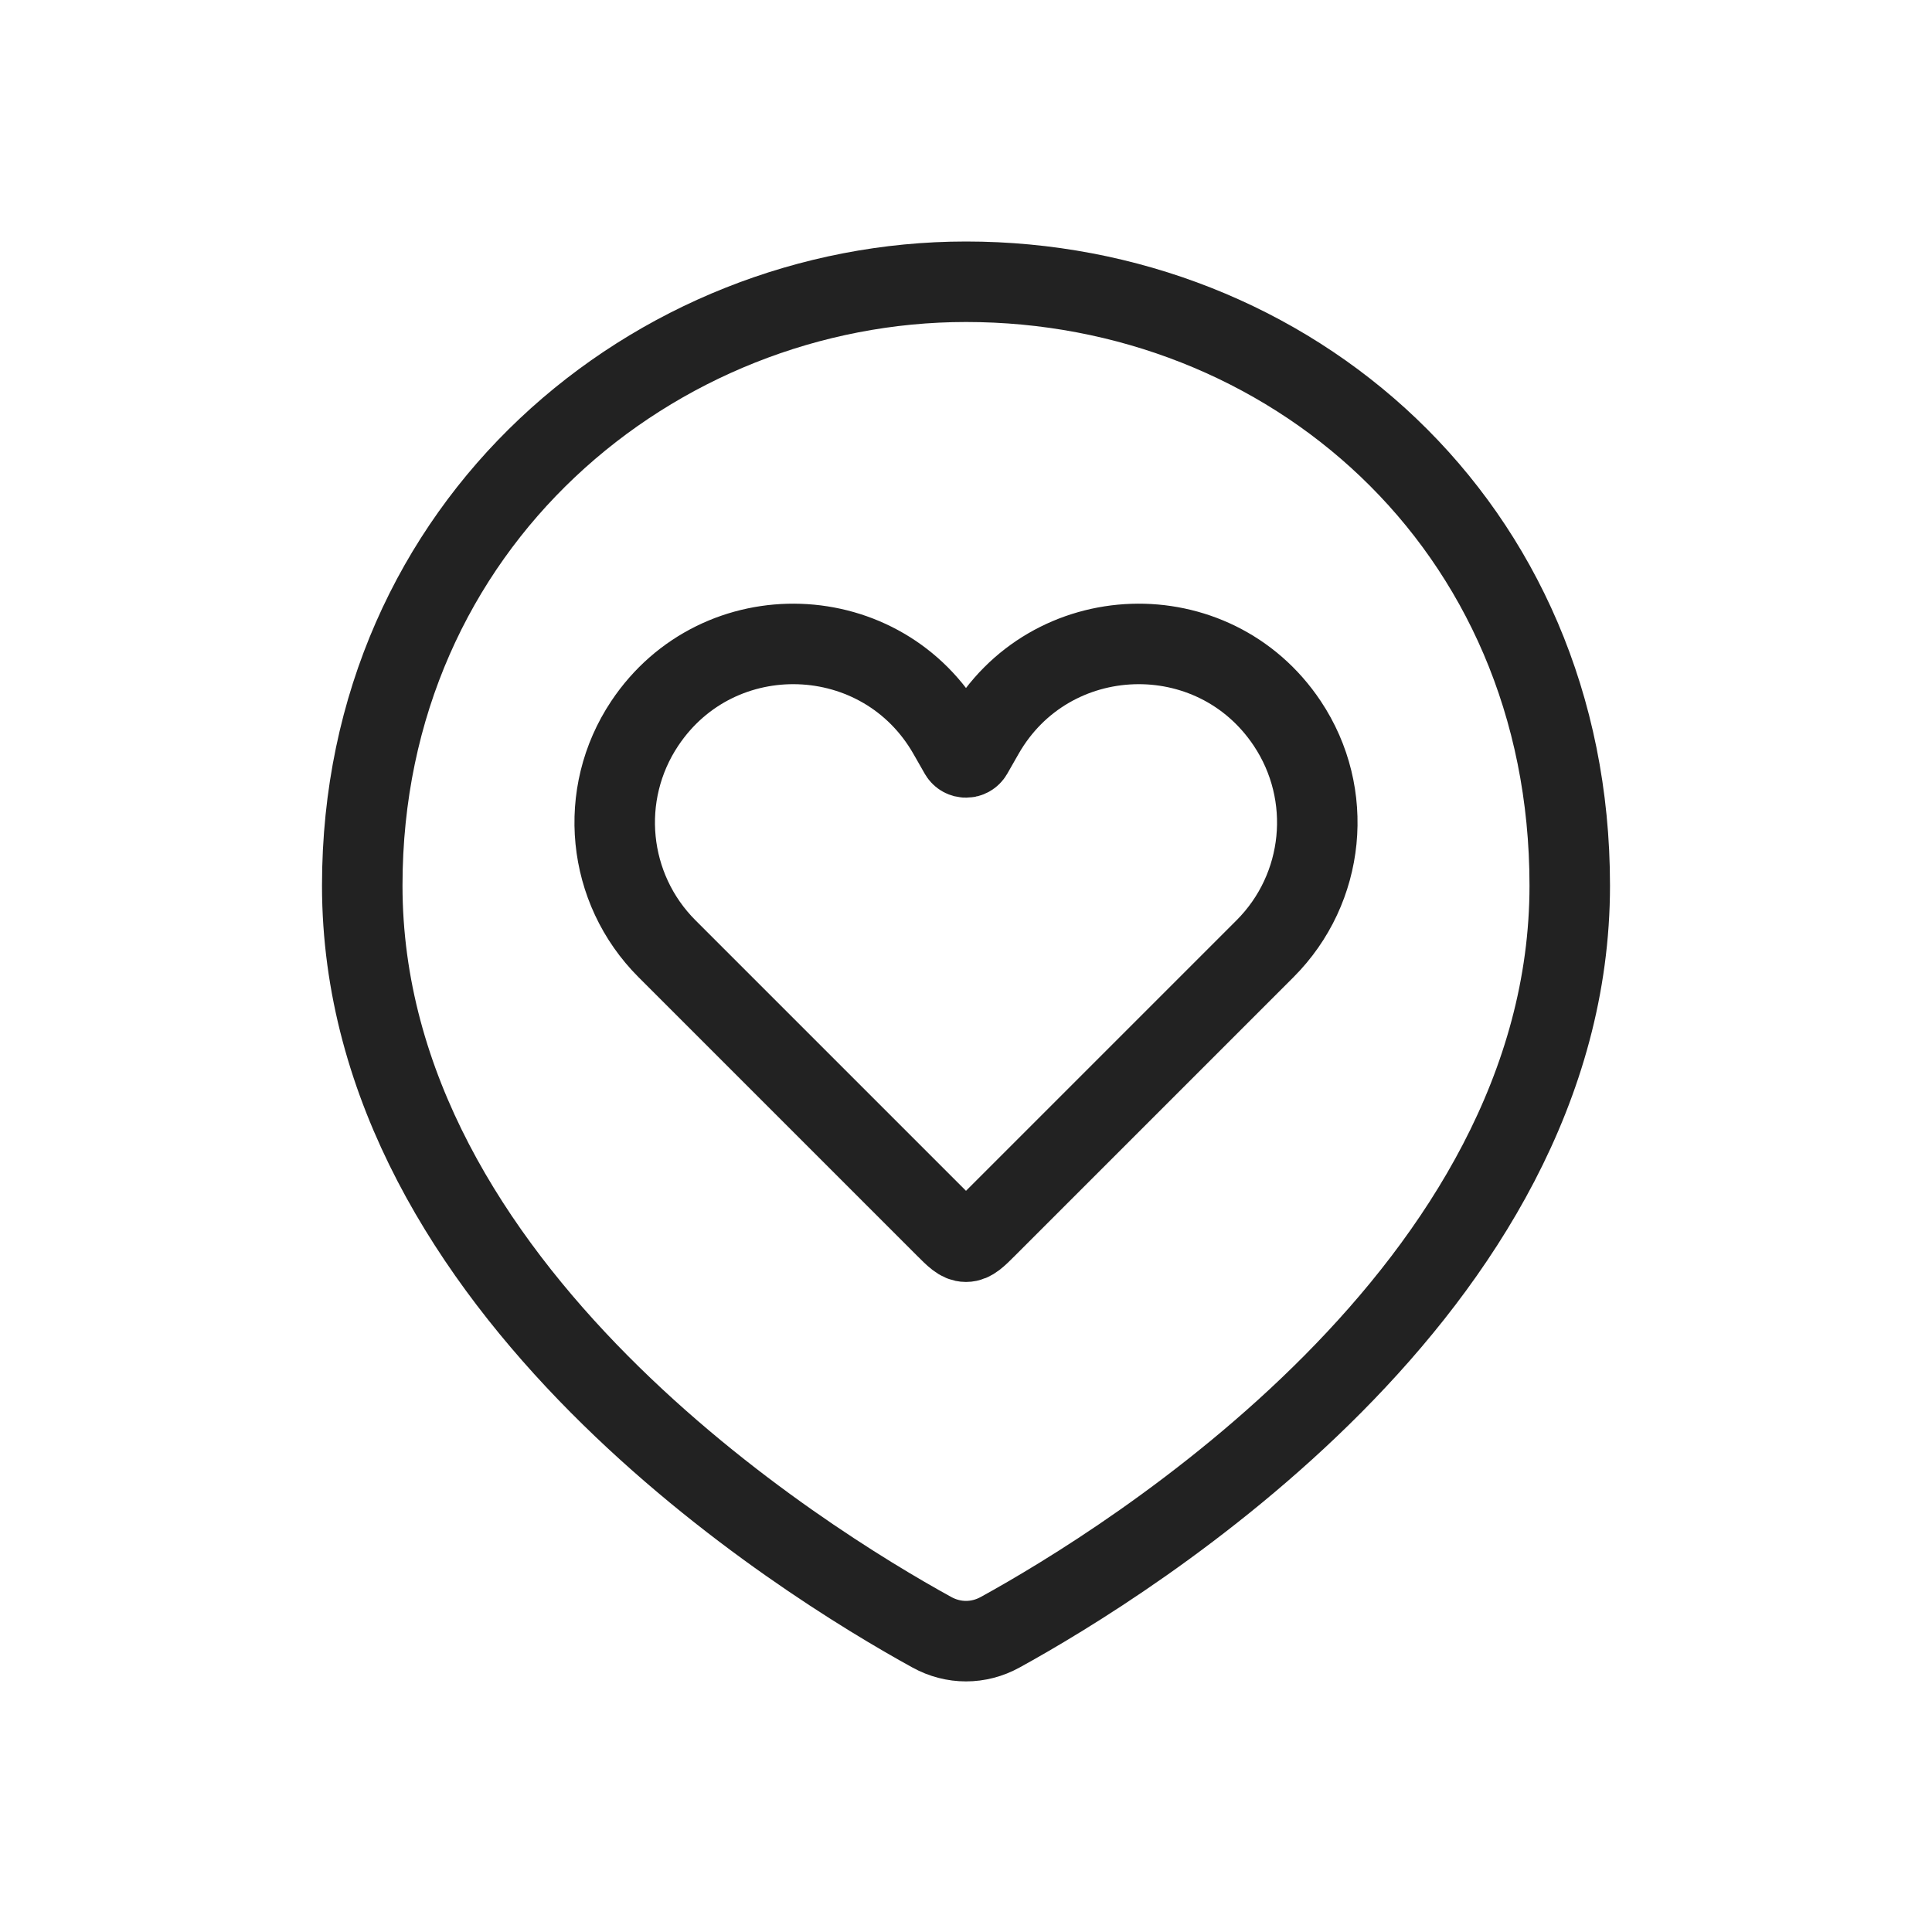
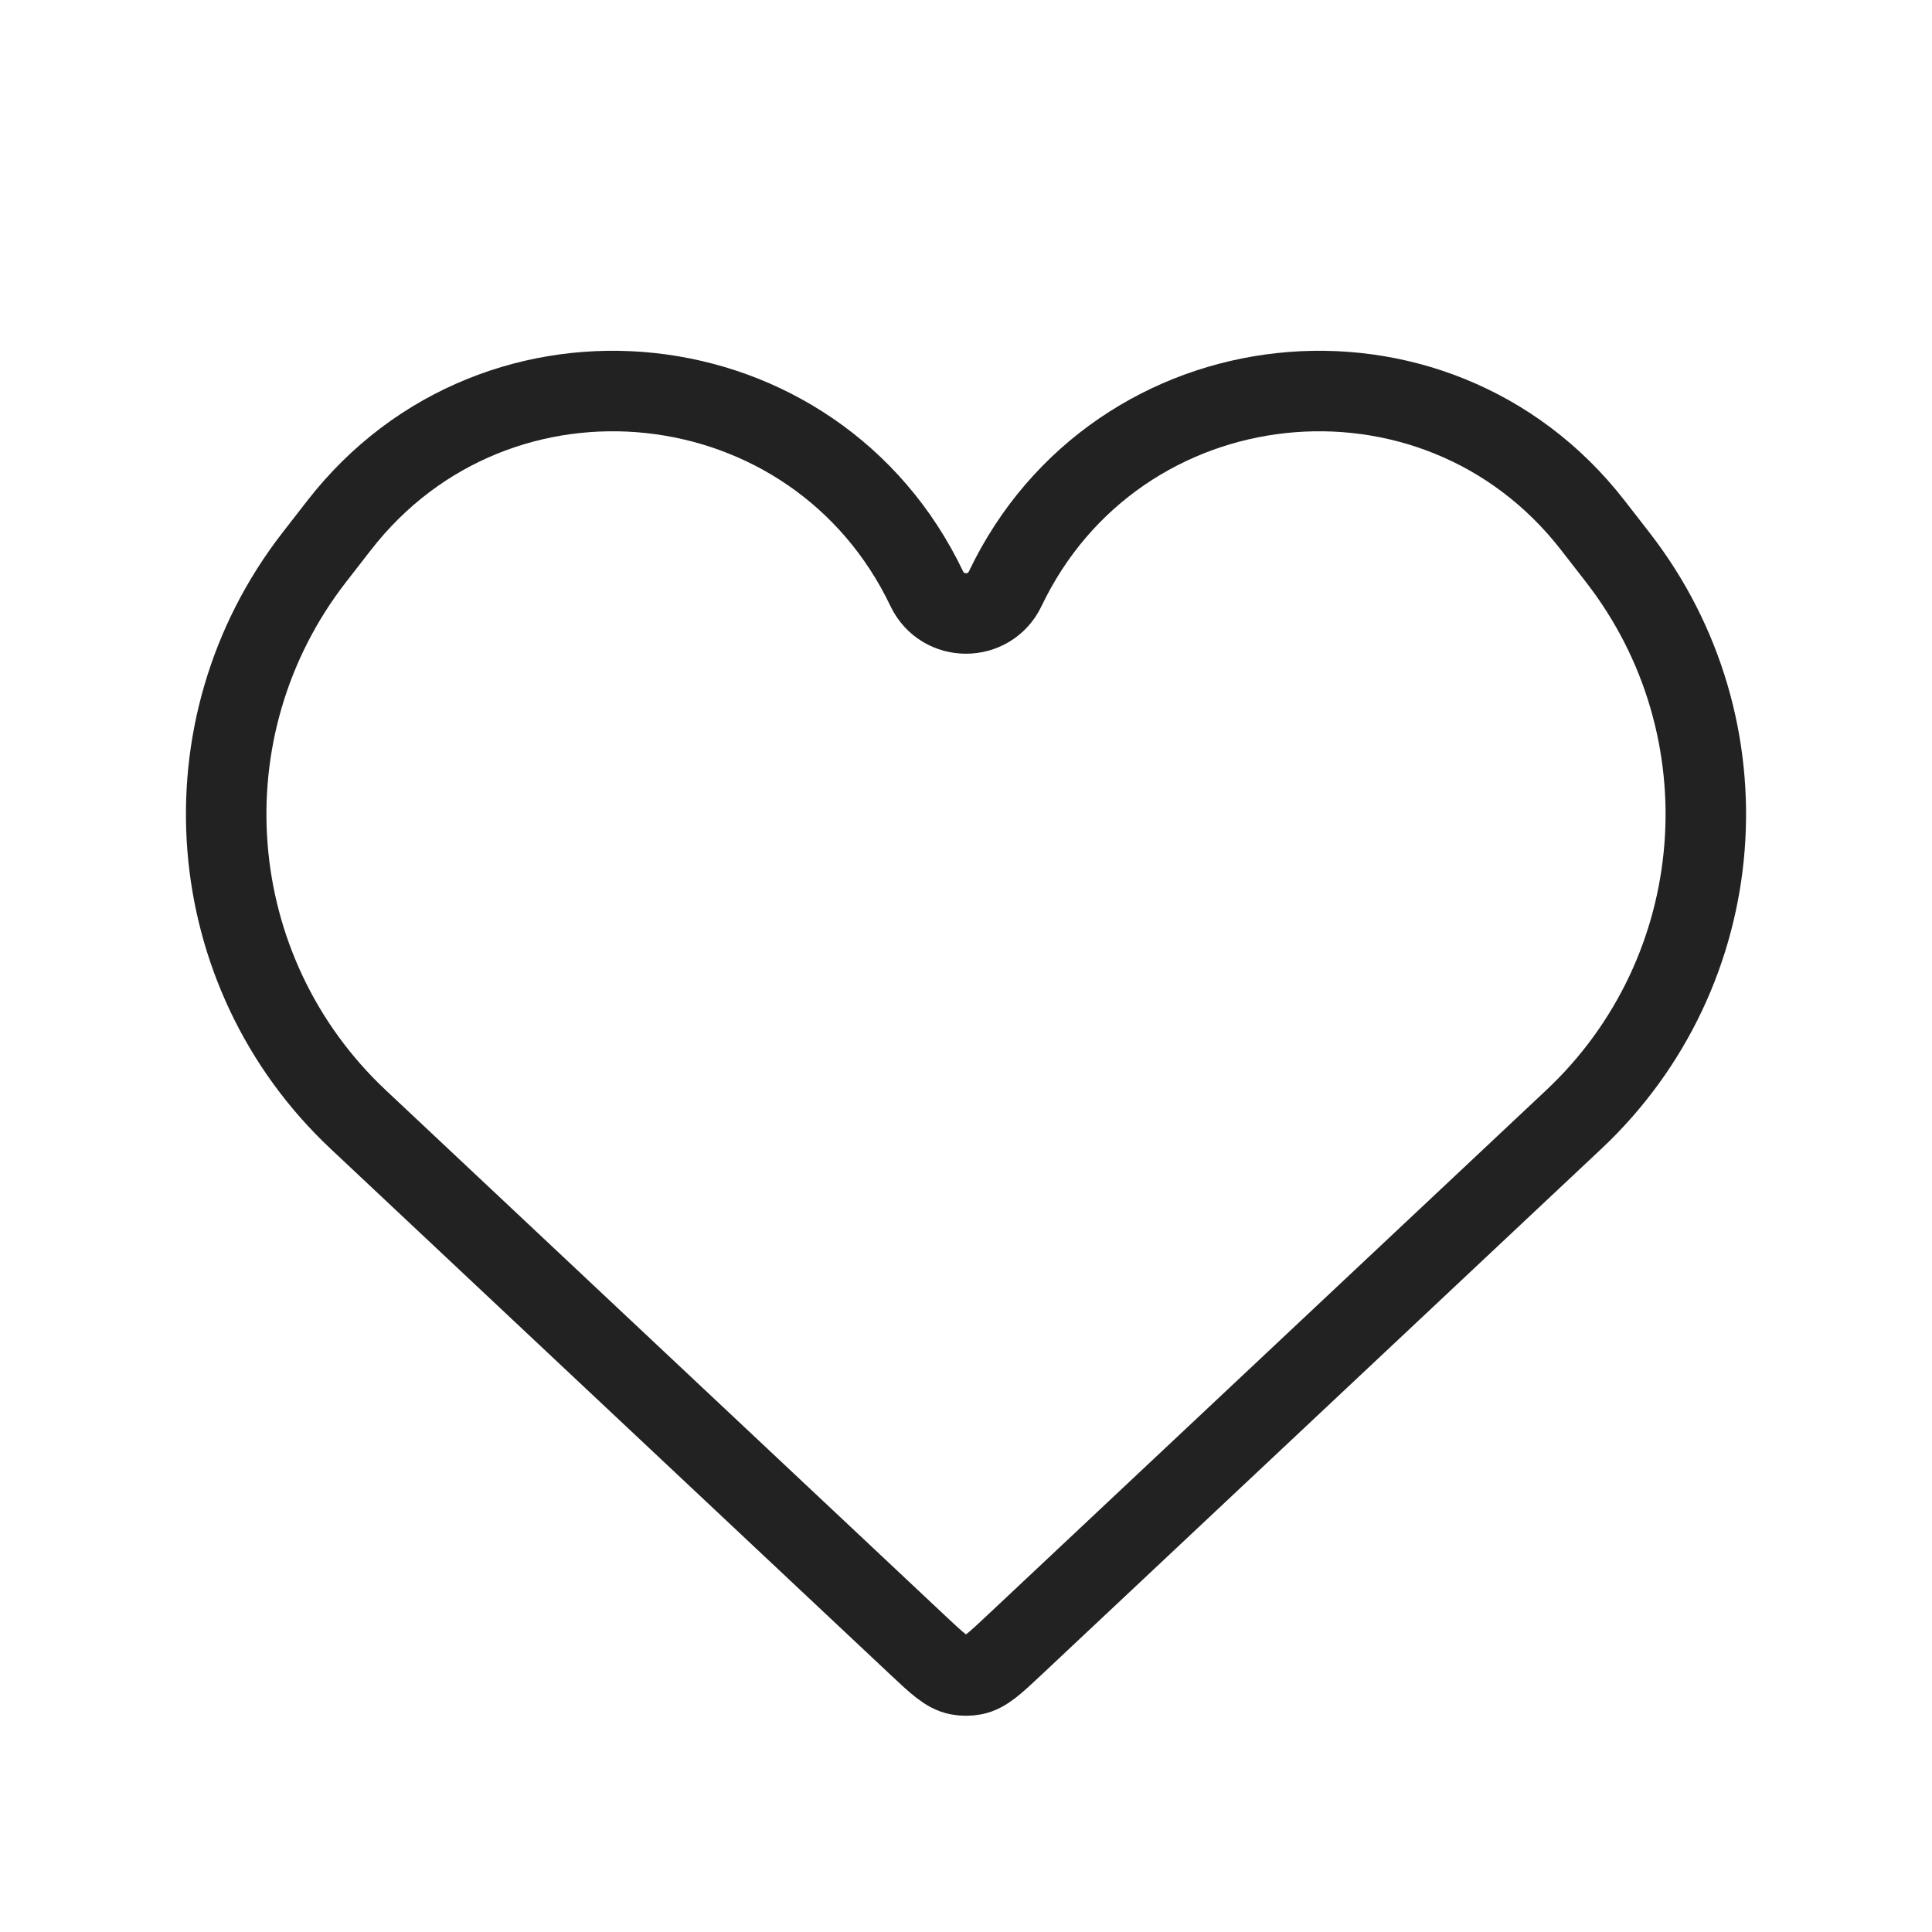
<svg xmlns="http://www.w3.org/2000/svg" width="800px" height="800px" viewBox="0 0 24 24" fill="none">
-   <path d="M19.5 11C19.5 16.018 14.012 19.403 12.425 20.276C12.157 20.424 11.843 20.424 11.575 20.276C9.988 19.403 4.5 16.018 4.5 11C4.5 6.5 8.134 3.5 12 3.5C16 3.5 19.5 6.5 19.5 11Z" stroke="#222222" />
-   <path d="M8.286 11.786L11.743 15.243C11.864 15.364 11.925 15.425 12 15.425C12.075 15.425 12.136 15.364 12.257 15.243L15.714 11.786C16.462 11.038 16.578 9.867 15.991 8.987C15.076 7.615 13.037 7.685 12.219 9.117L12.078 9.364C12.043 9.424 11.957 9.424 11.922 9.364L11.781 9.117C10.963 7.685 8.924 7.615 8.009 8.987C7.422 9.867 7.538 11.038 8.286 11.786Z" stroke="#222222" />
+   <path d="M4.451 13.908L11.403 20.439C11.643 20.664 11.762 20.777 11.904 20.805C11.967 20.817 12.033 20.817 12.096 20.805C12.238 20.777 12.357 20.664 12.597 20.439L19.549 13.908C21.506 12.071 21.743 9.047 20.098 6.926L19.788 6.527C17.82 3.991 13.87 4.416 12.487 7.314C12.291 7.723 11.709 7.723 11.513 7.314C10.13 4.416 6.18 3.991 4.212 6.527L3.902 6.926C2.257 9.047 2.494 12.071 4.451 13.908Z" stroke="#222222" />
</svg>
